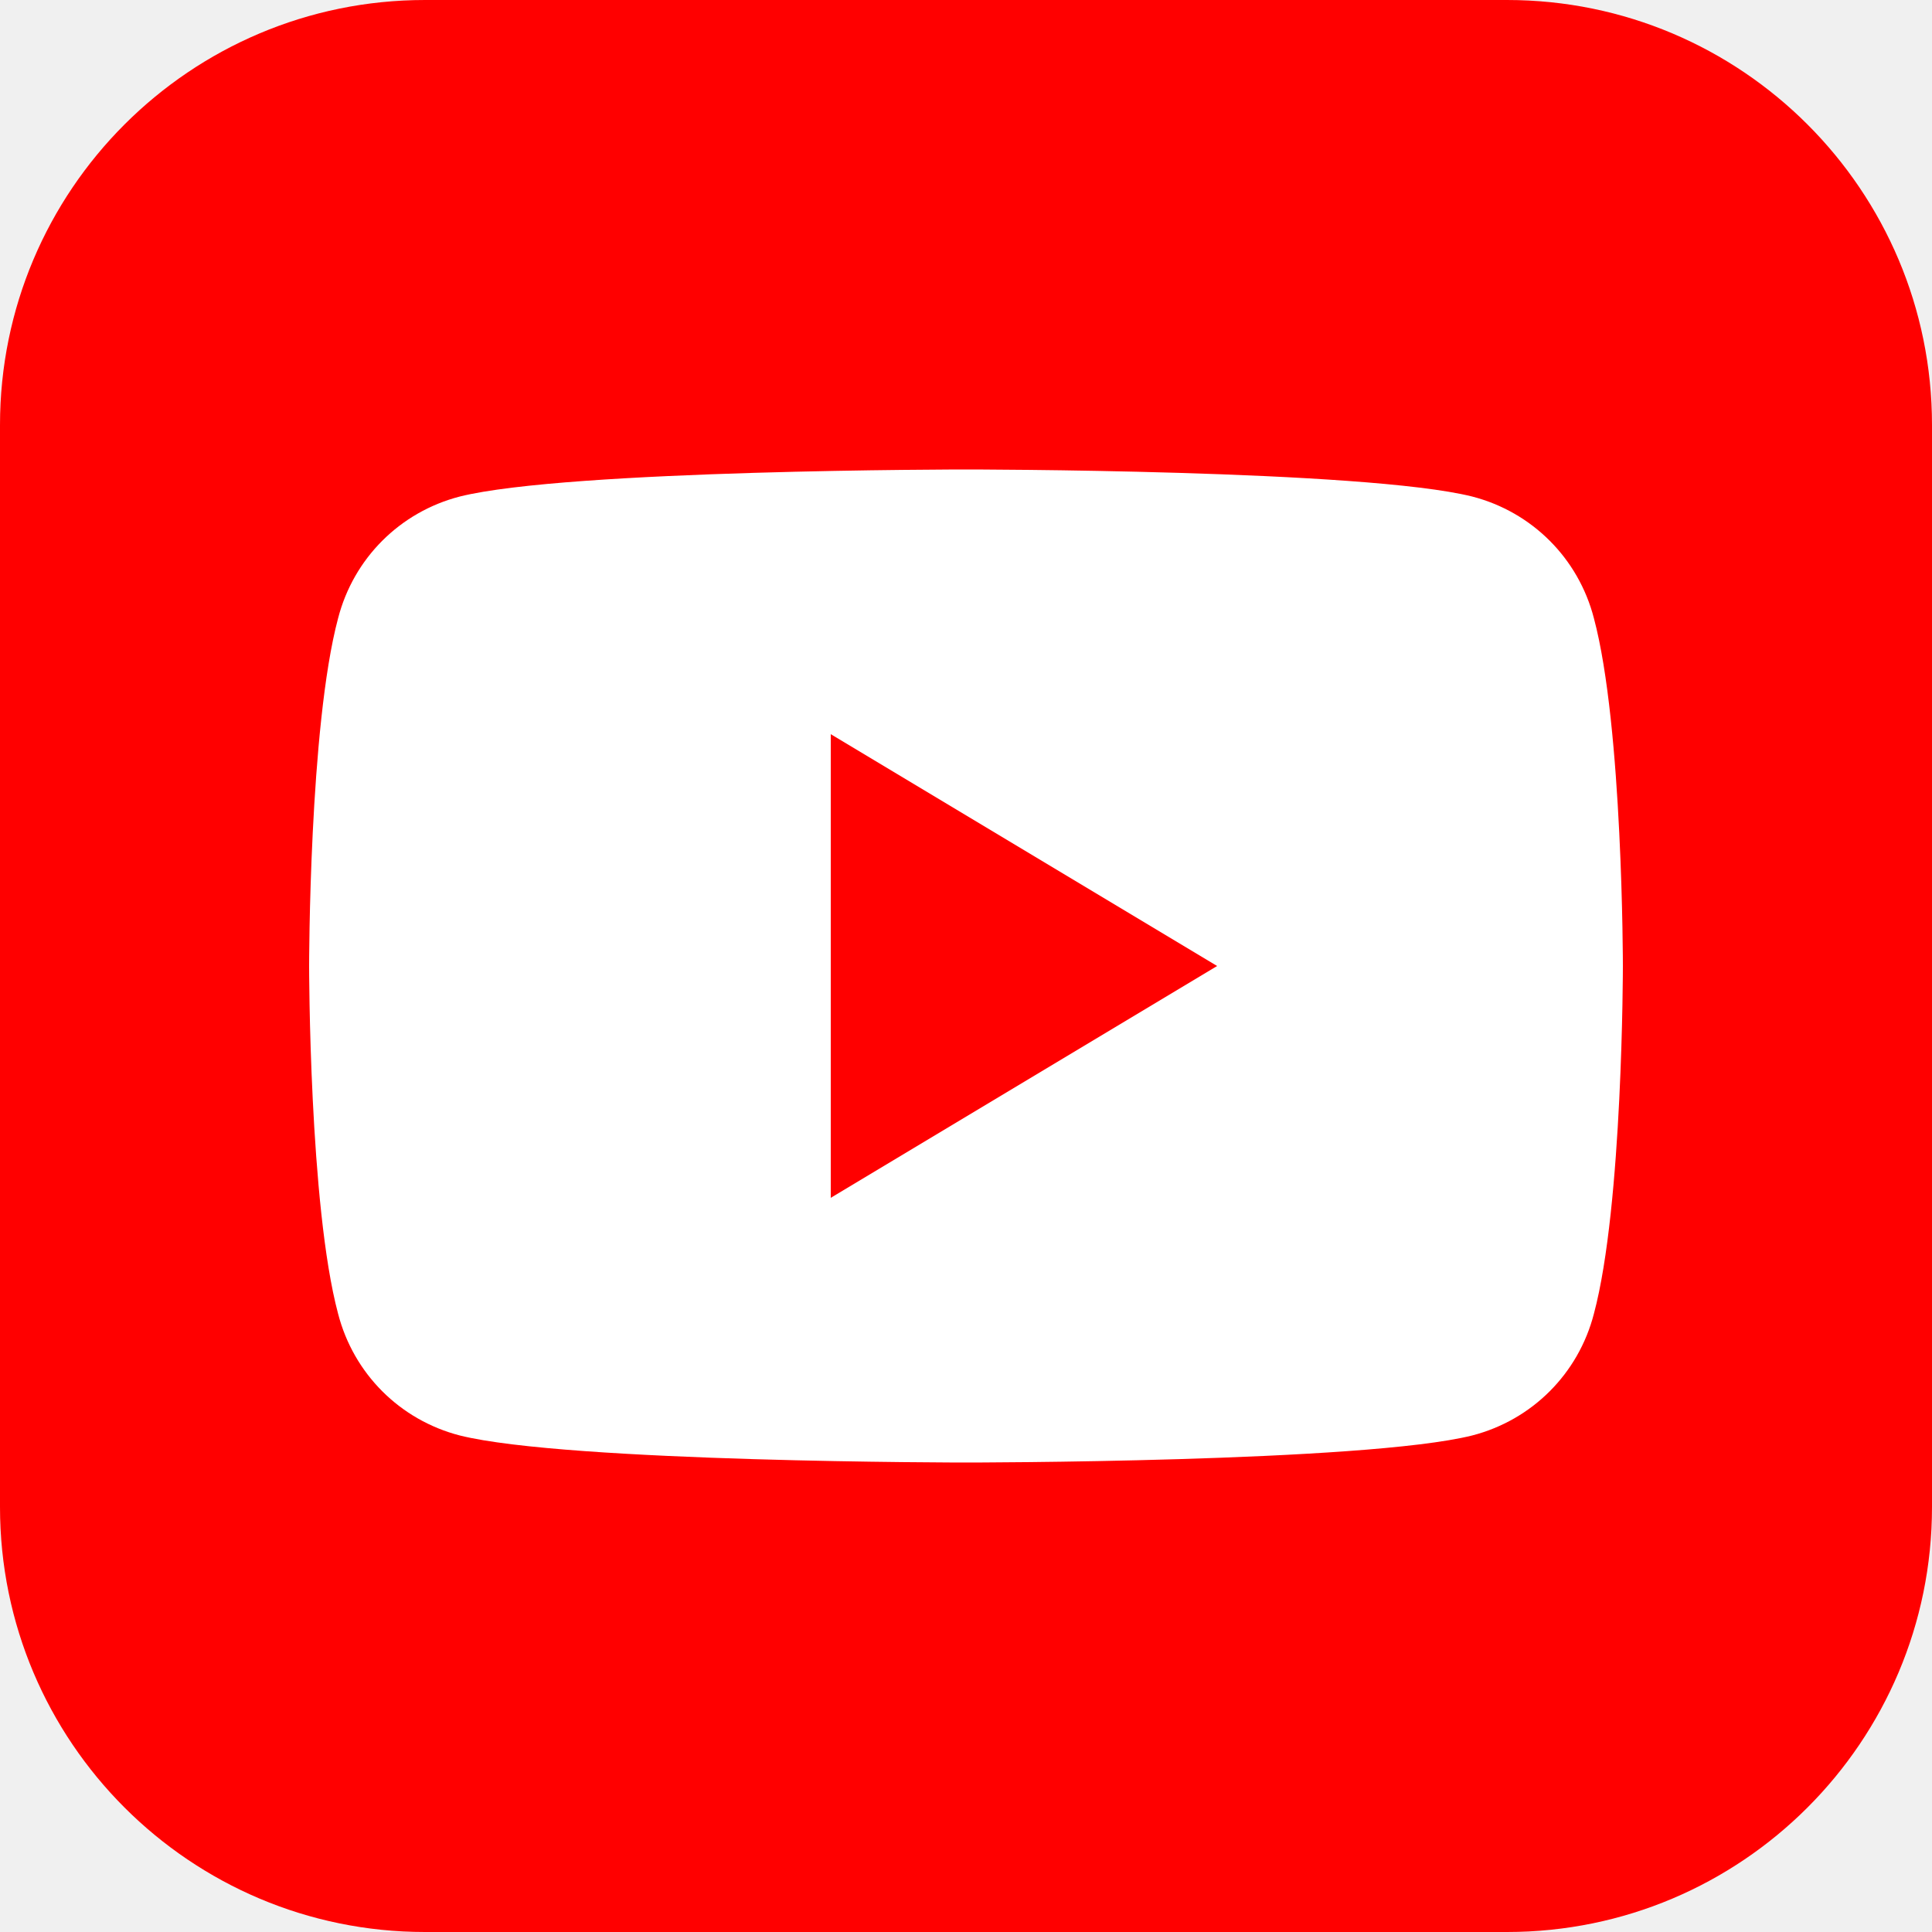
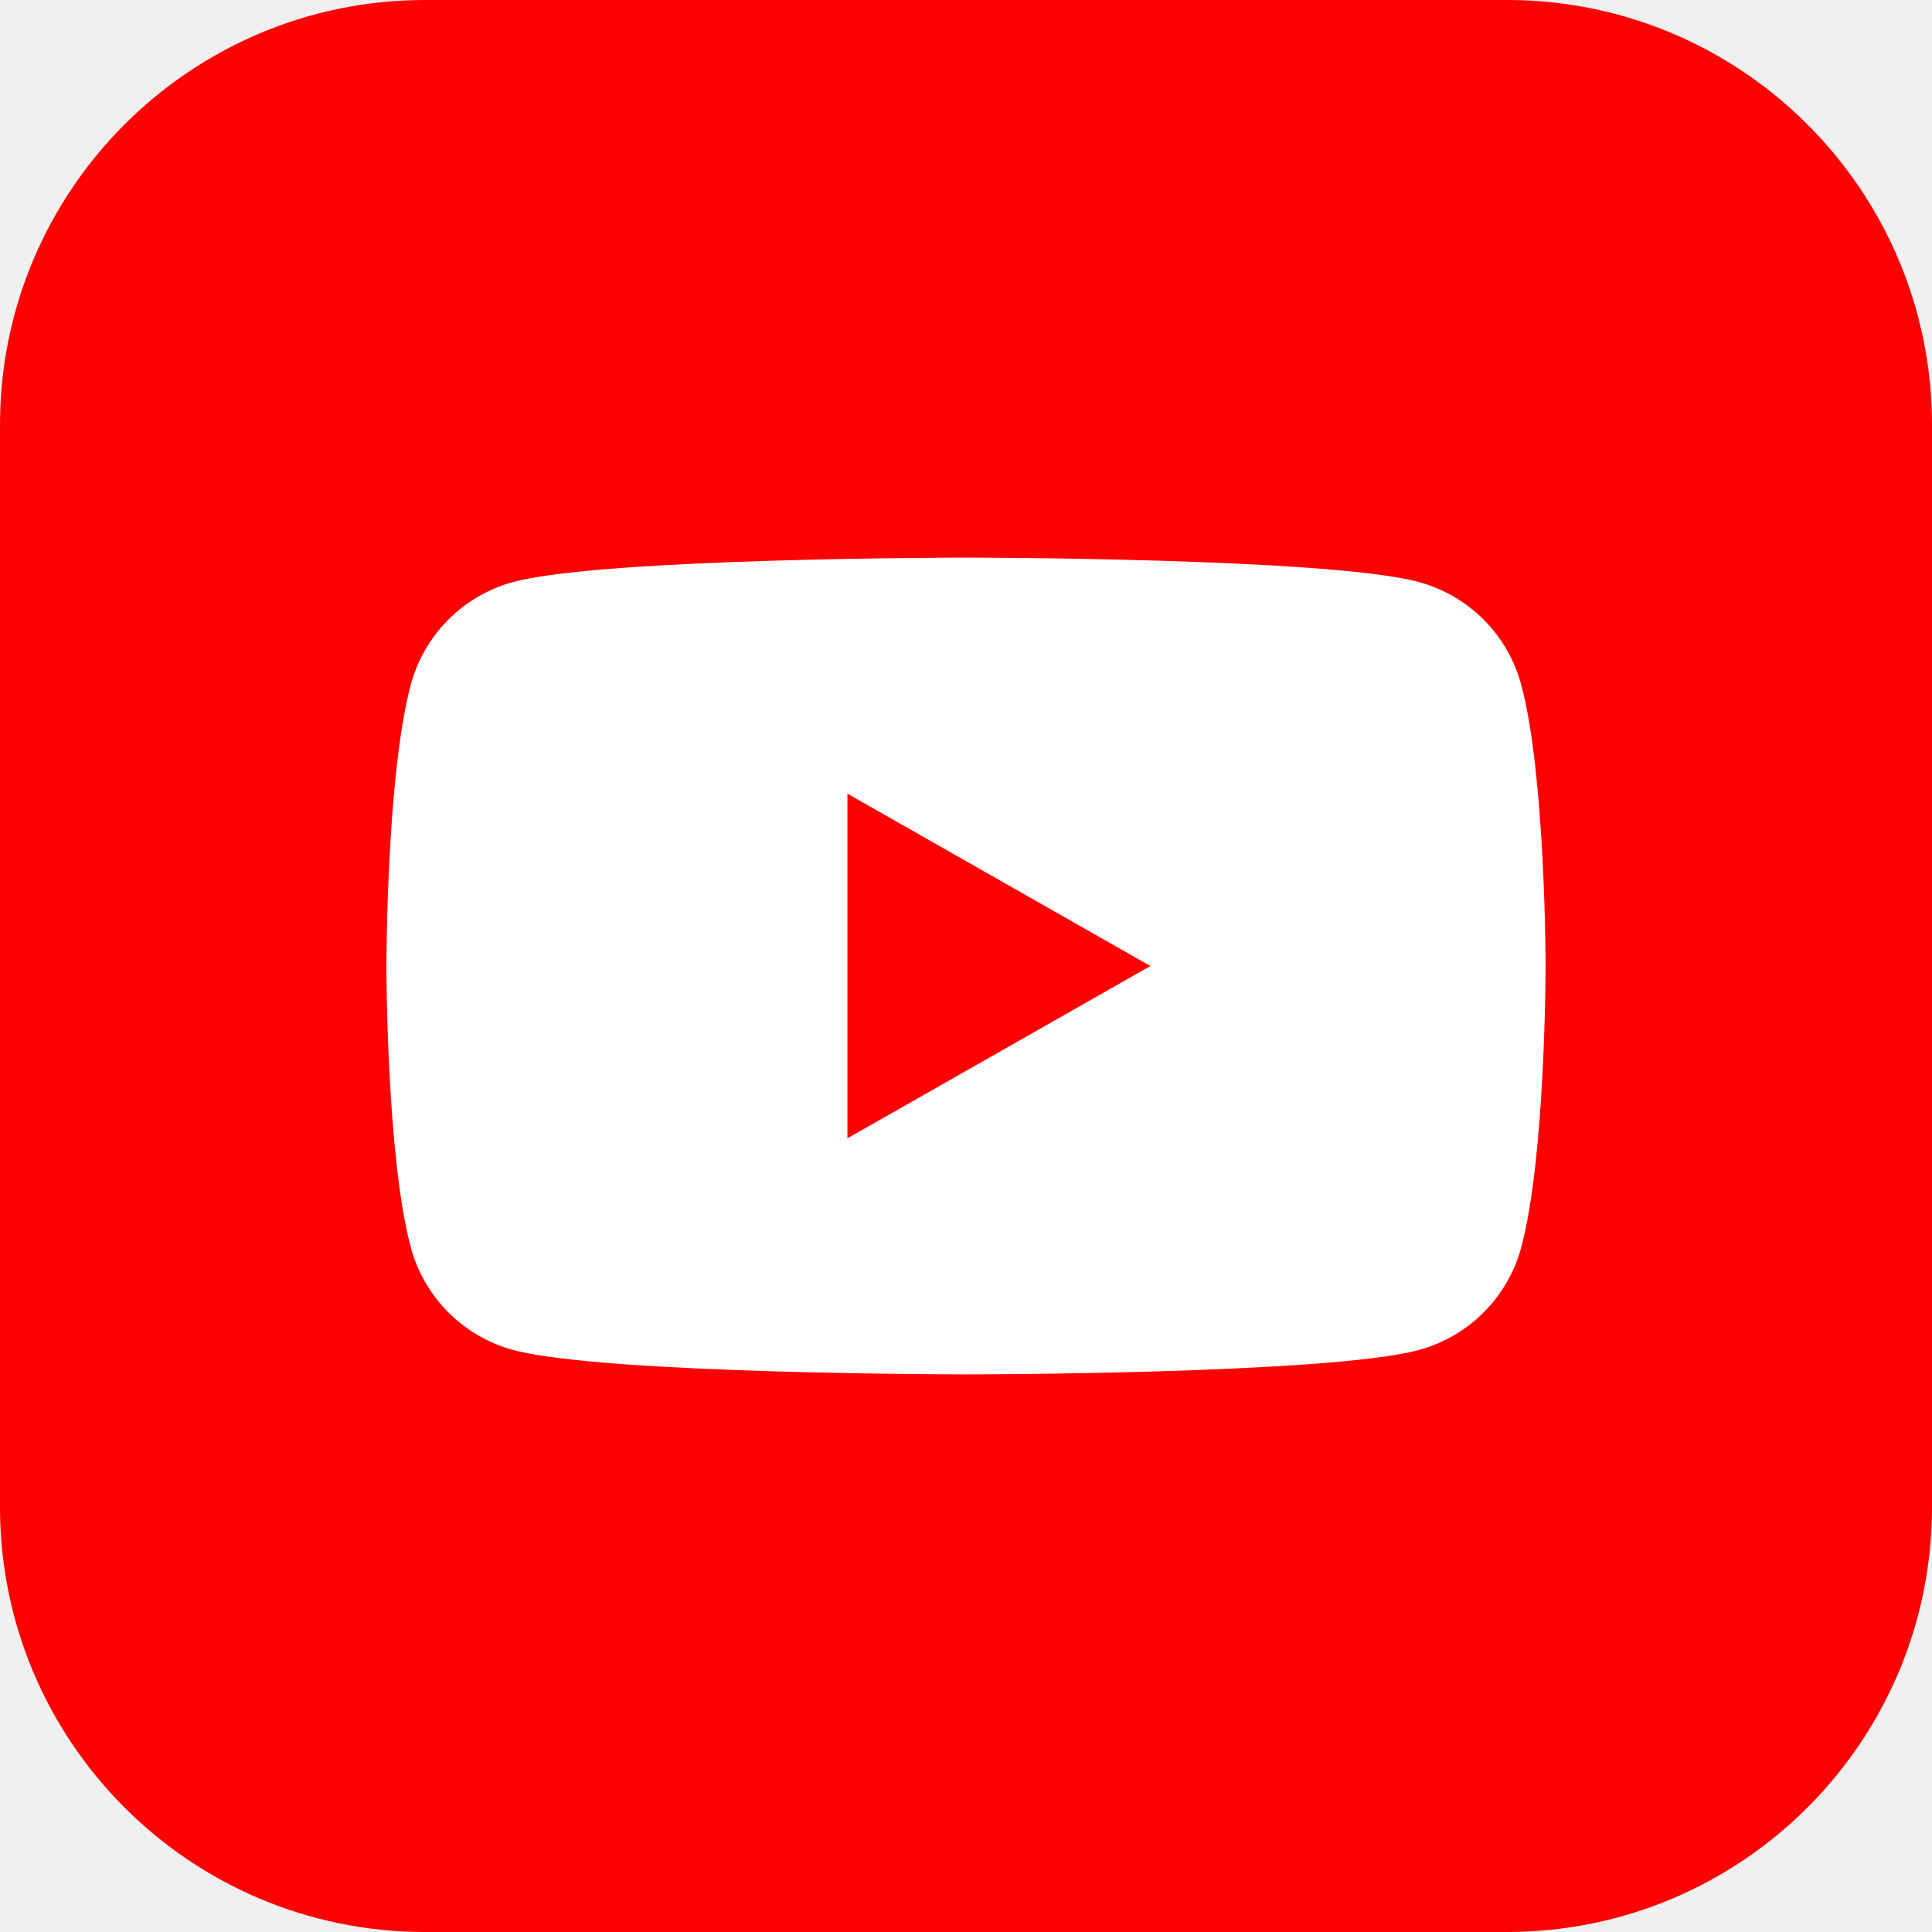
<svg xmlns="http://www.w3.org/2000/svg" viewBox="0 0 100 100" width="100" height="100">
  <rect width="100" height="100" rx="22" fill="#FF0000" />
-   <path fill="#FFFFFF" d="M82.5 32c-.8-3.1-3.2-5.5-6.3-6.3C70.6 24.3 50 24.3 50 24.3s-20.6 0-26.2 1.4c-3.1.8-5.5 3.2-6.3 6.3C16 37.6 16 50 16 50s0 12.4 1.5 18c.8 3.1 3.2 5.5 6.3 6.3 5.6 1.4 26.2 1.4 26.2 1.4s20.6 0 26.2-1.4c3.1-.8 5.5-3.2 6.3-6.3 1.5-5.6 1.5-18 1.5-18s0-12.4-1.5-18z" />
-   <polygon fill="#FF0000" points="43,62 63,50 43,38" />
+   <g transform="translate(20, 20) scale(2.5)">
+     <path fill="#FFFFFF" d="M23.498 6.186a3.016 3.016 0 0 0-2.122-2.136C19.505 3.545 12 3.545 12 3.545s-7.505 0-9.377.505A3.017 3.017 0 0 0 .502 6.186C0 8.07 0 12 0 12s0 3.93.502 5.814a3.016 3.016 0 0 0 2.122 2.136c1.871.505 9.376.505 9.376.505s7.505 0 9.377-.505a3.015 3.015 0 0 0 2.122-2.136C24 15.93 24 12 24 12s0-3.93-.502-5.814zM9.545 15.568V8.432L15.818 12l-6.273 3.568z" />
+   </g>
</svg>
